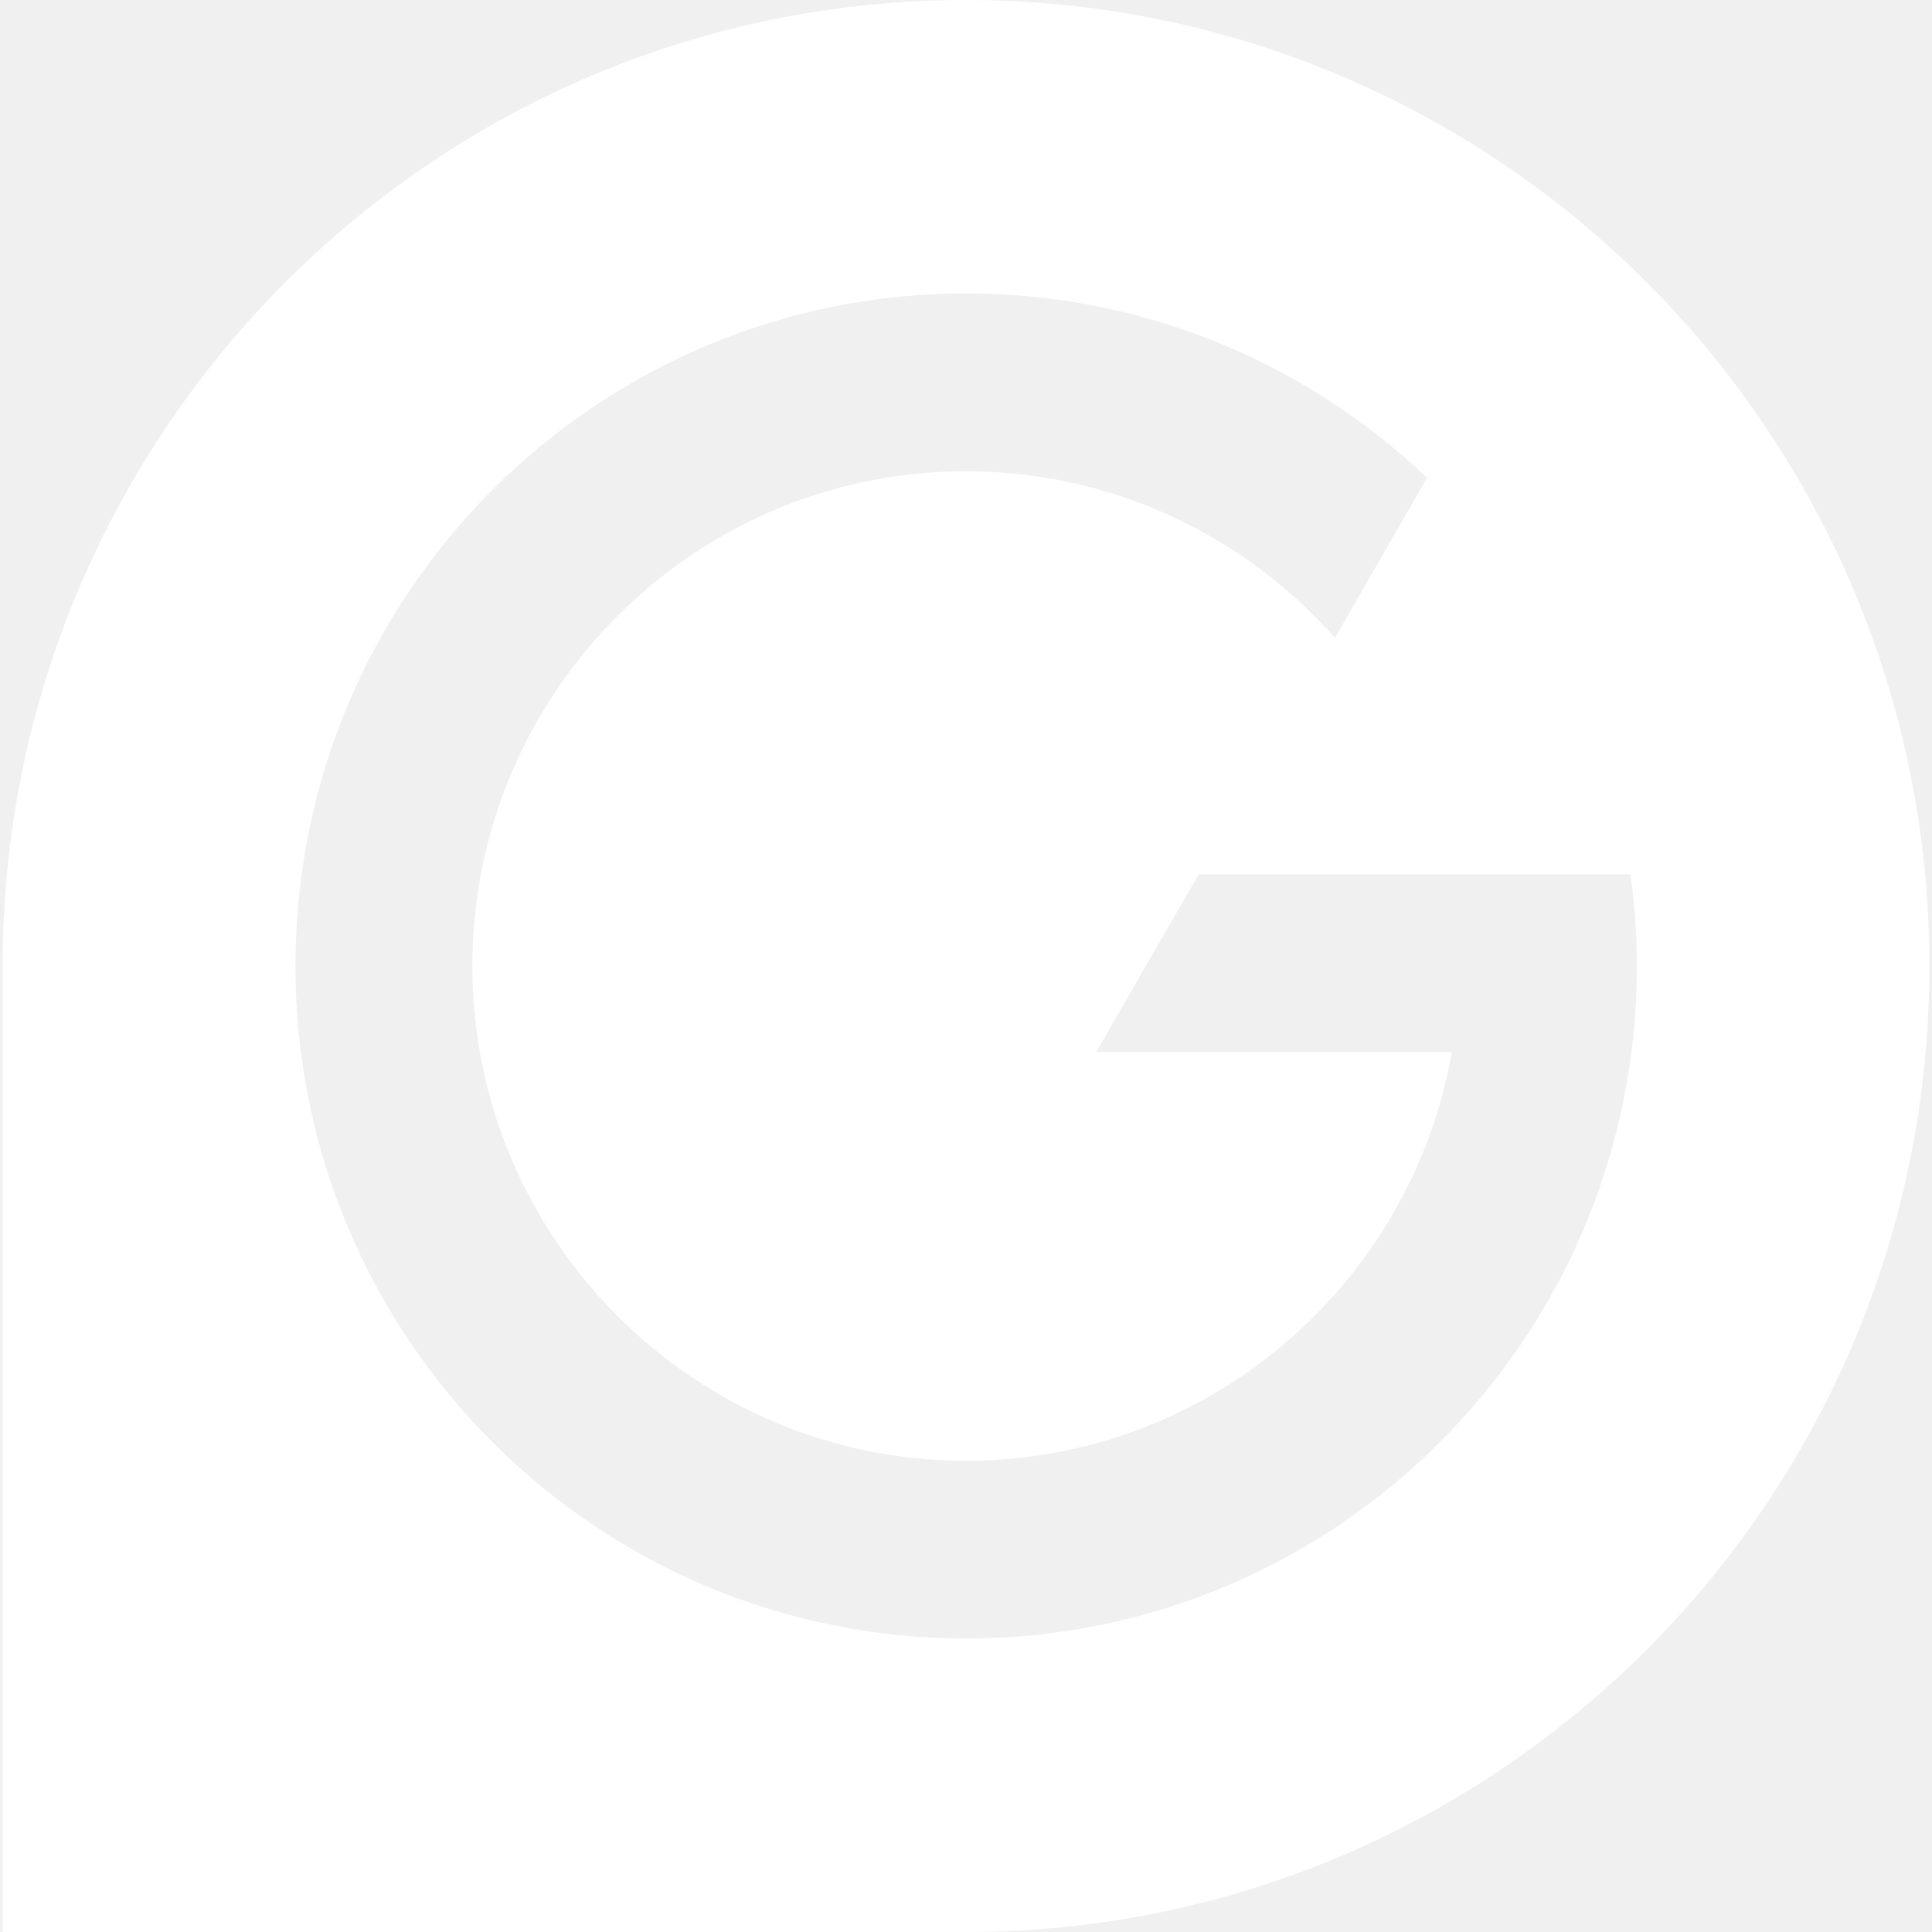
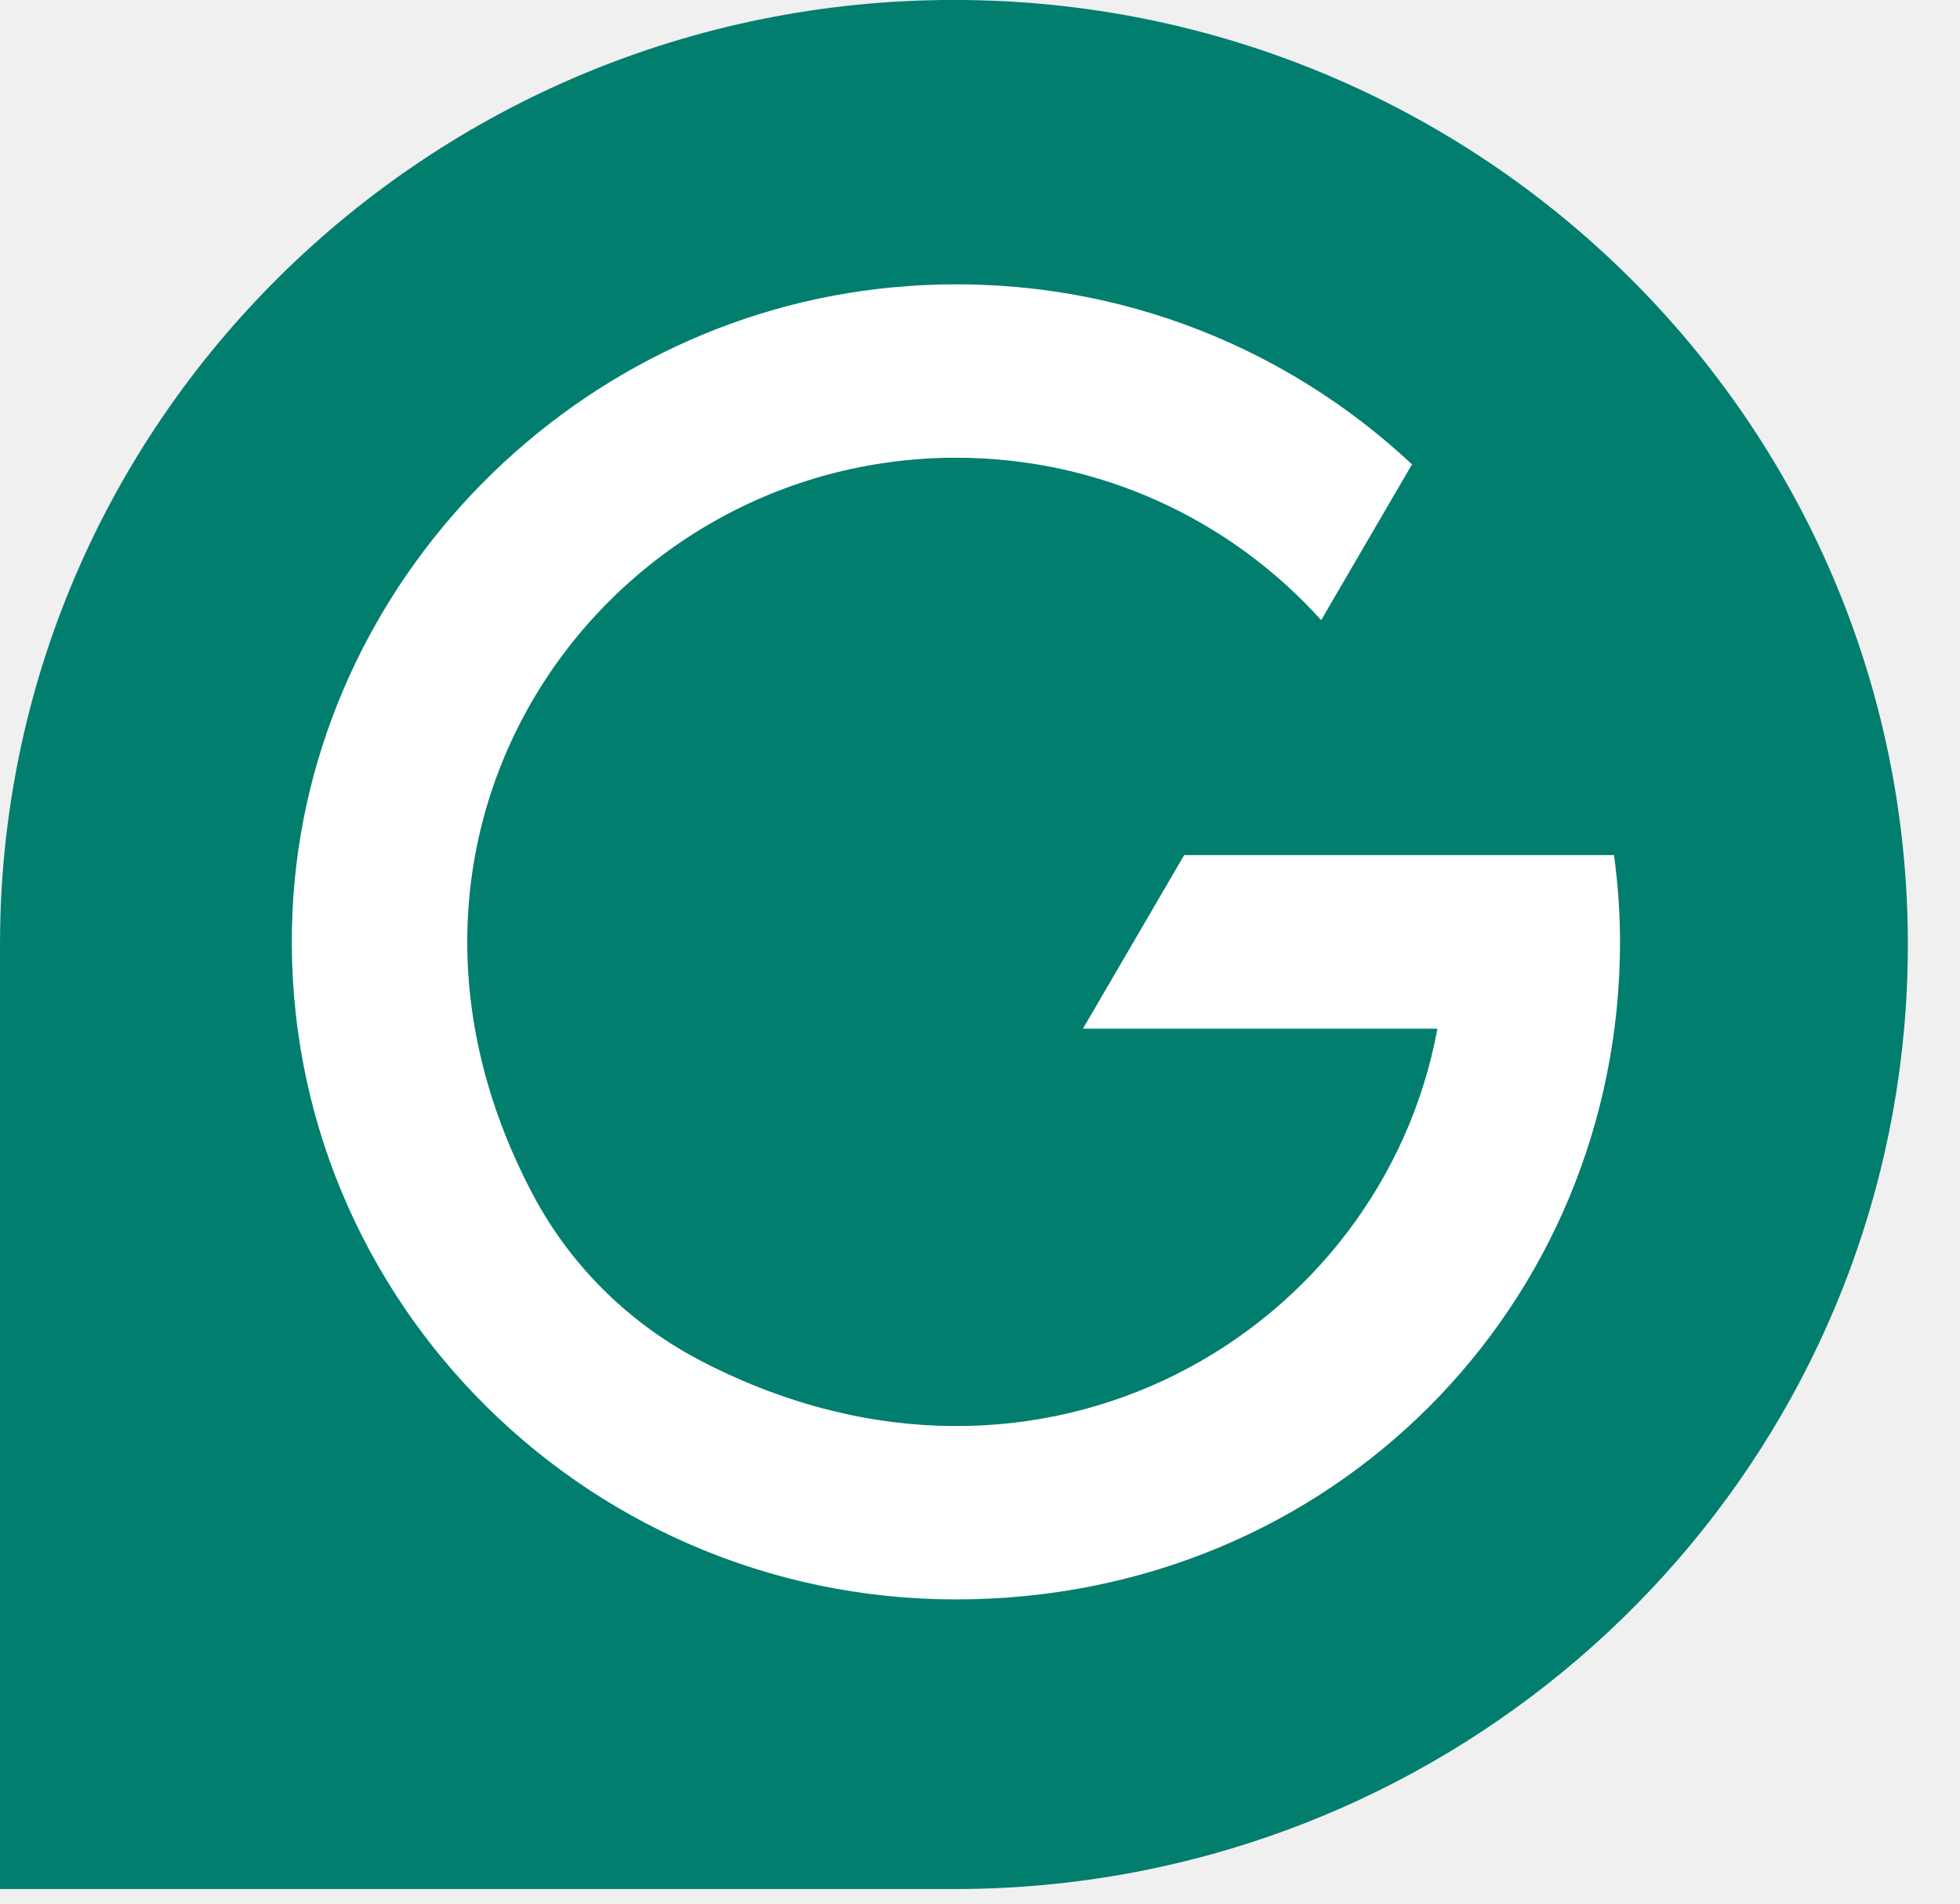
- <svg xmlns="http://www.w3.org/2000/svg" role="img" viewBox="0 0 24 24">
-   <path fill="white" d="M12 24H.032V12c0-3.314 1.341-6.314 3.504-8.486C5.703 1.344 8.694 0 12 0c3.305 0 6.297 1.344 8.463 3.514 2.164 2.172 3.505 5.172 3.505 8.486s-1.338 6.314-3.505 8.486C18.297 22.656 15.305 24 12 24m2.889-13.137-1.271 2.205h4.418c-.505 2.882-3.018 5.078-6.036 5.078-3.38 0-6.132-2.757-6.132-6.146S8.618 5.854 12 5.854c1.821 0 3.458.801 4.584 2.069l1.143-1.988c-1.493-1.418-3.506-2.29-5.725-2.29-4.6 0-8.332 3.74-8.332 8.355s3.73 8.354 8.332 8.354c4.603 0 8.332-3.739 8.332-8.354 0-.387-.029-.765-.079-1.137z" />
+ <svg xmlns="http://www.w3.org/2000/svg" viewBox="0 0 35 34" fill="none">
+   <path d="M0 16.87C0 7.551 7.626 -0.001 17.035 -0.001C26.445 -0.001 34.069 7.551 34.069 16.87C34.069 25.022 28.233 31.823 20.471 33.397C19.362 33.622 18.213 33.739 17.04 33.739H0V16.869V16.87Z" fill="#027E6F" />
+   <path d="M28.823 15.272H21.146L19.338 18.373H25.668C24.676 23.766 18.62 27.438 12.567 24.332C11.266 23.665 10.206 22.634 9.521 21.345C6.039 14.78 10.796 8.175 17.073 8.175C19.661 8.175 21.991 9.297 23.592 11.076L25.214 8.294C22.903 6.127 19.714 4.866 16.236 5.108C10.314 5.513 5.513 10.373 5.225 16.243C4.897 22.982 10.336 28.566 17.069 28.566C23.801 28.566 28.929 23.295 28.929 16.819C28.929 16.293 28.889 15.777 28.822 15.272H28.823Z" fill="white" />
</svg>
